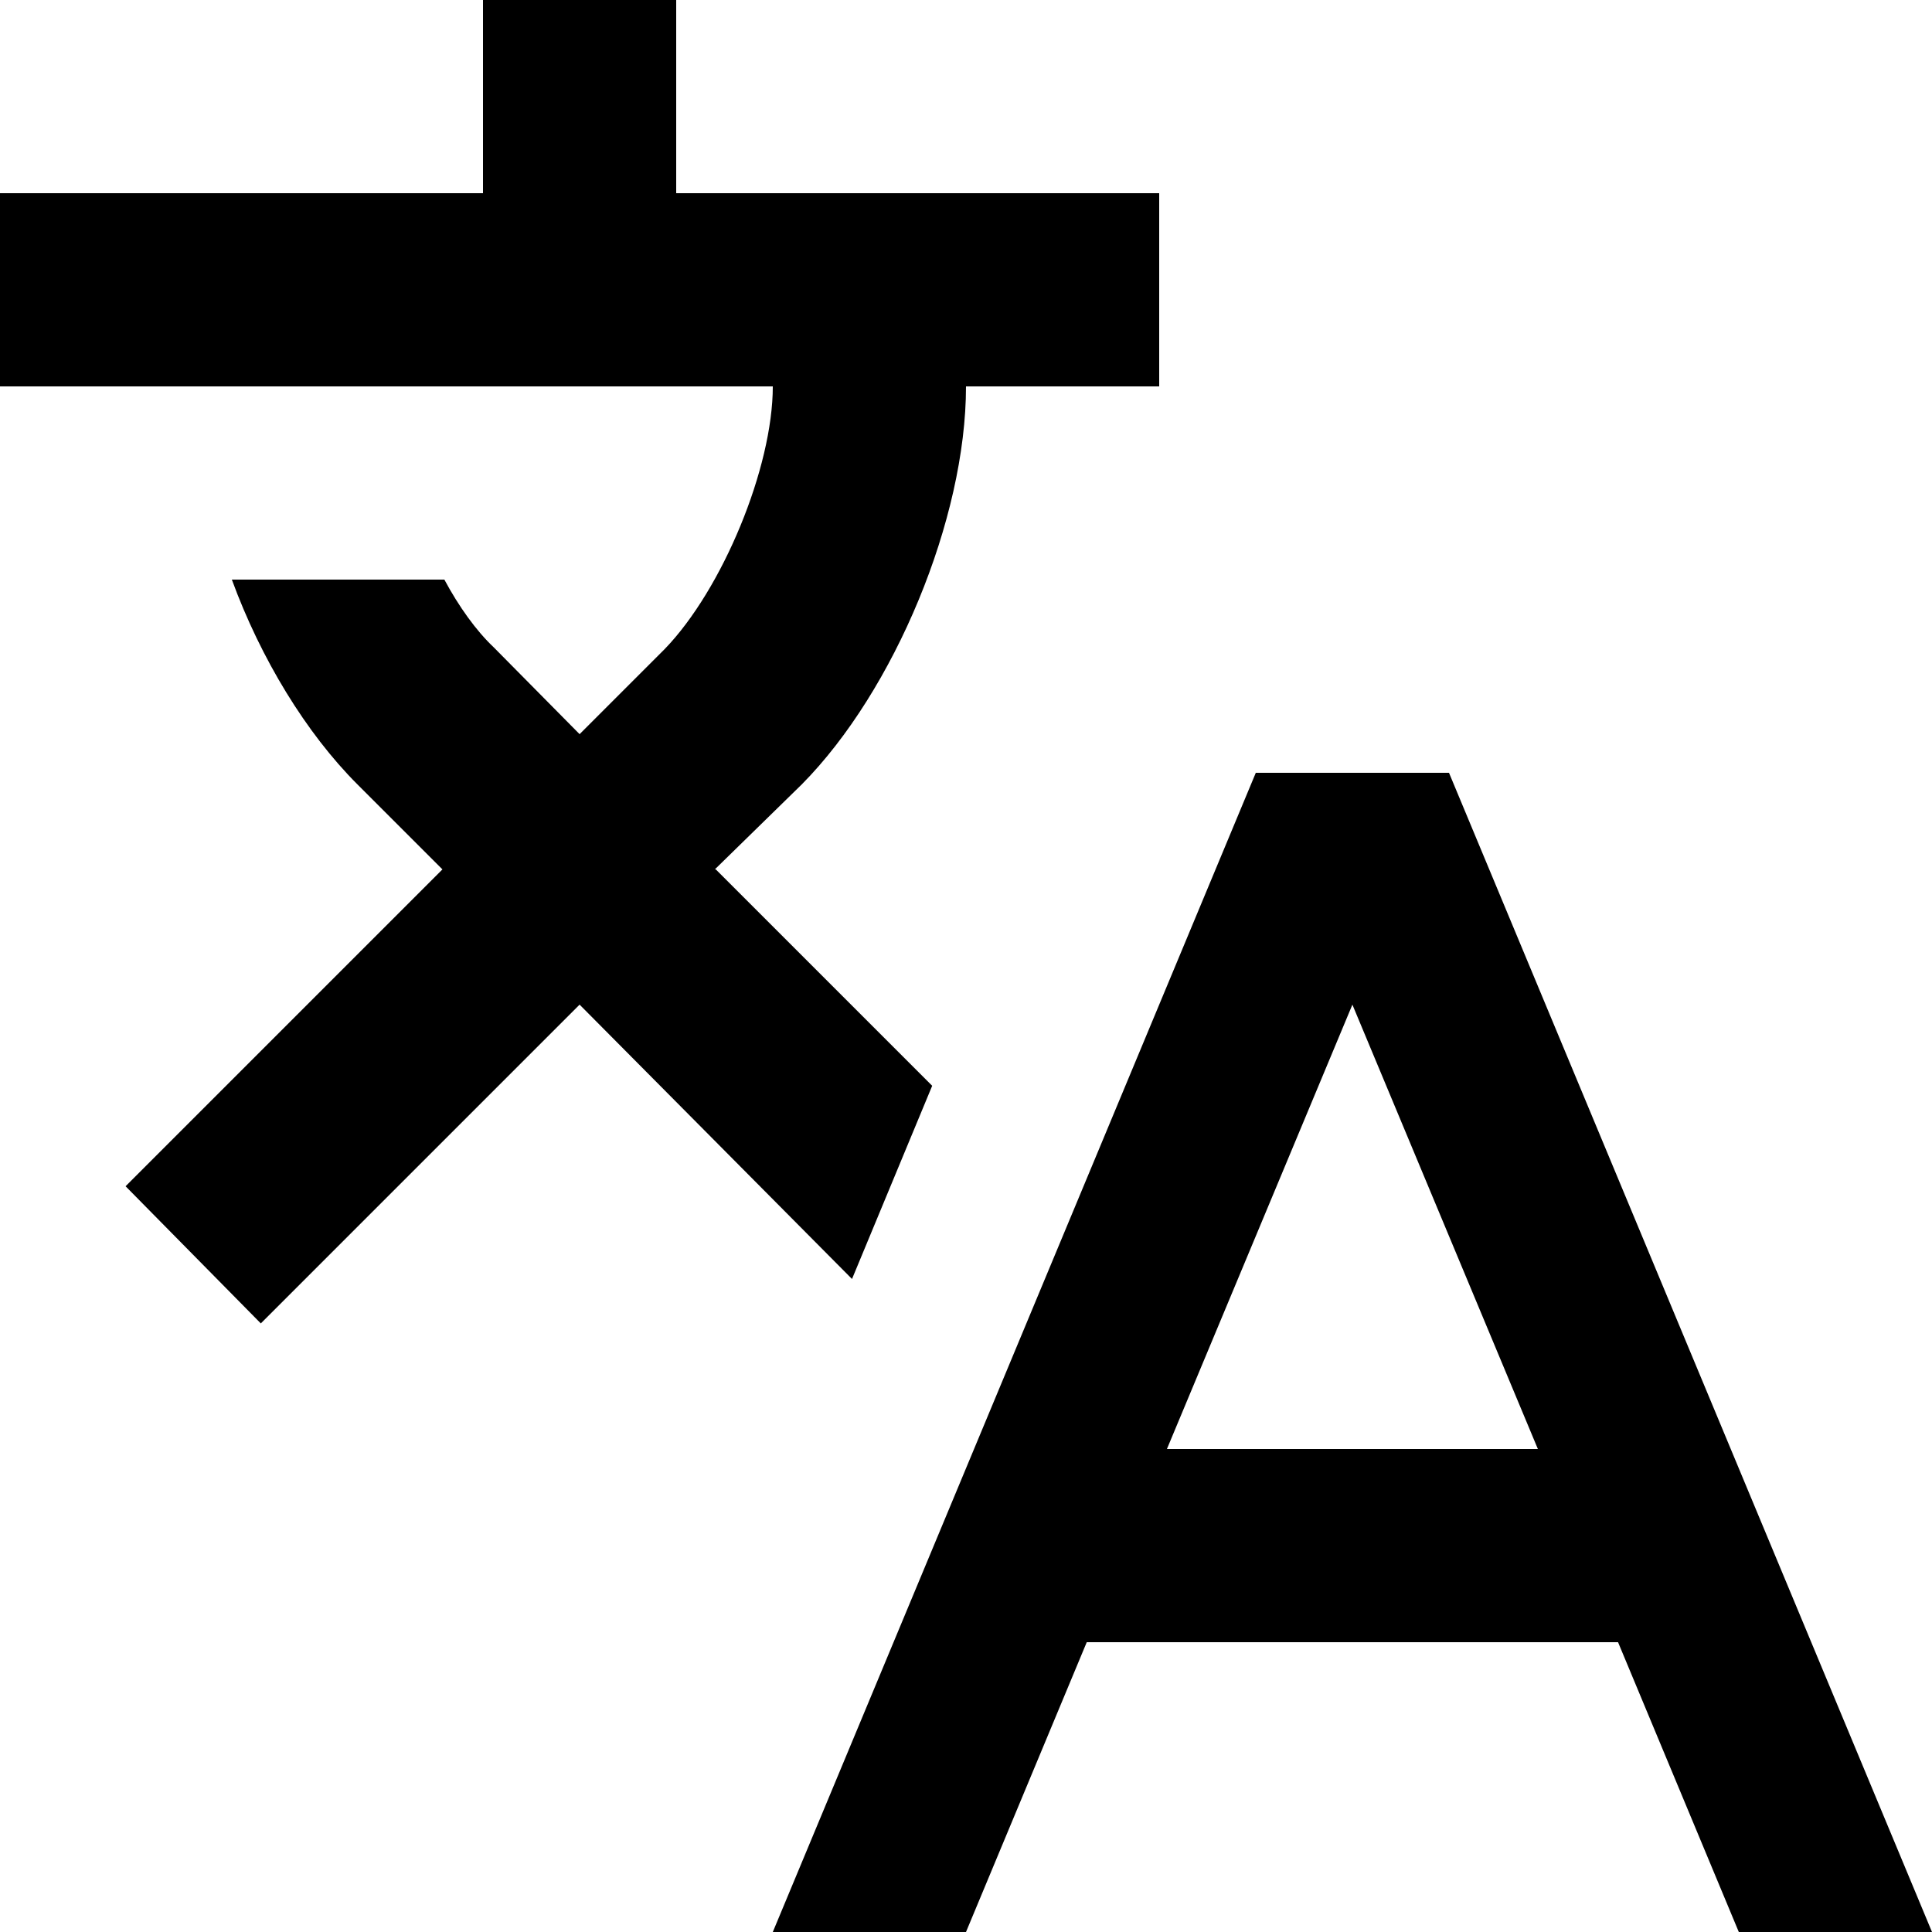
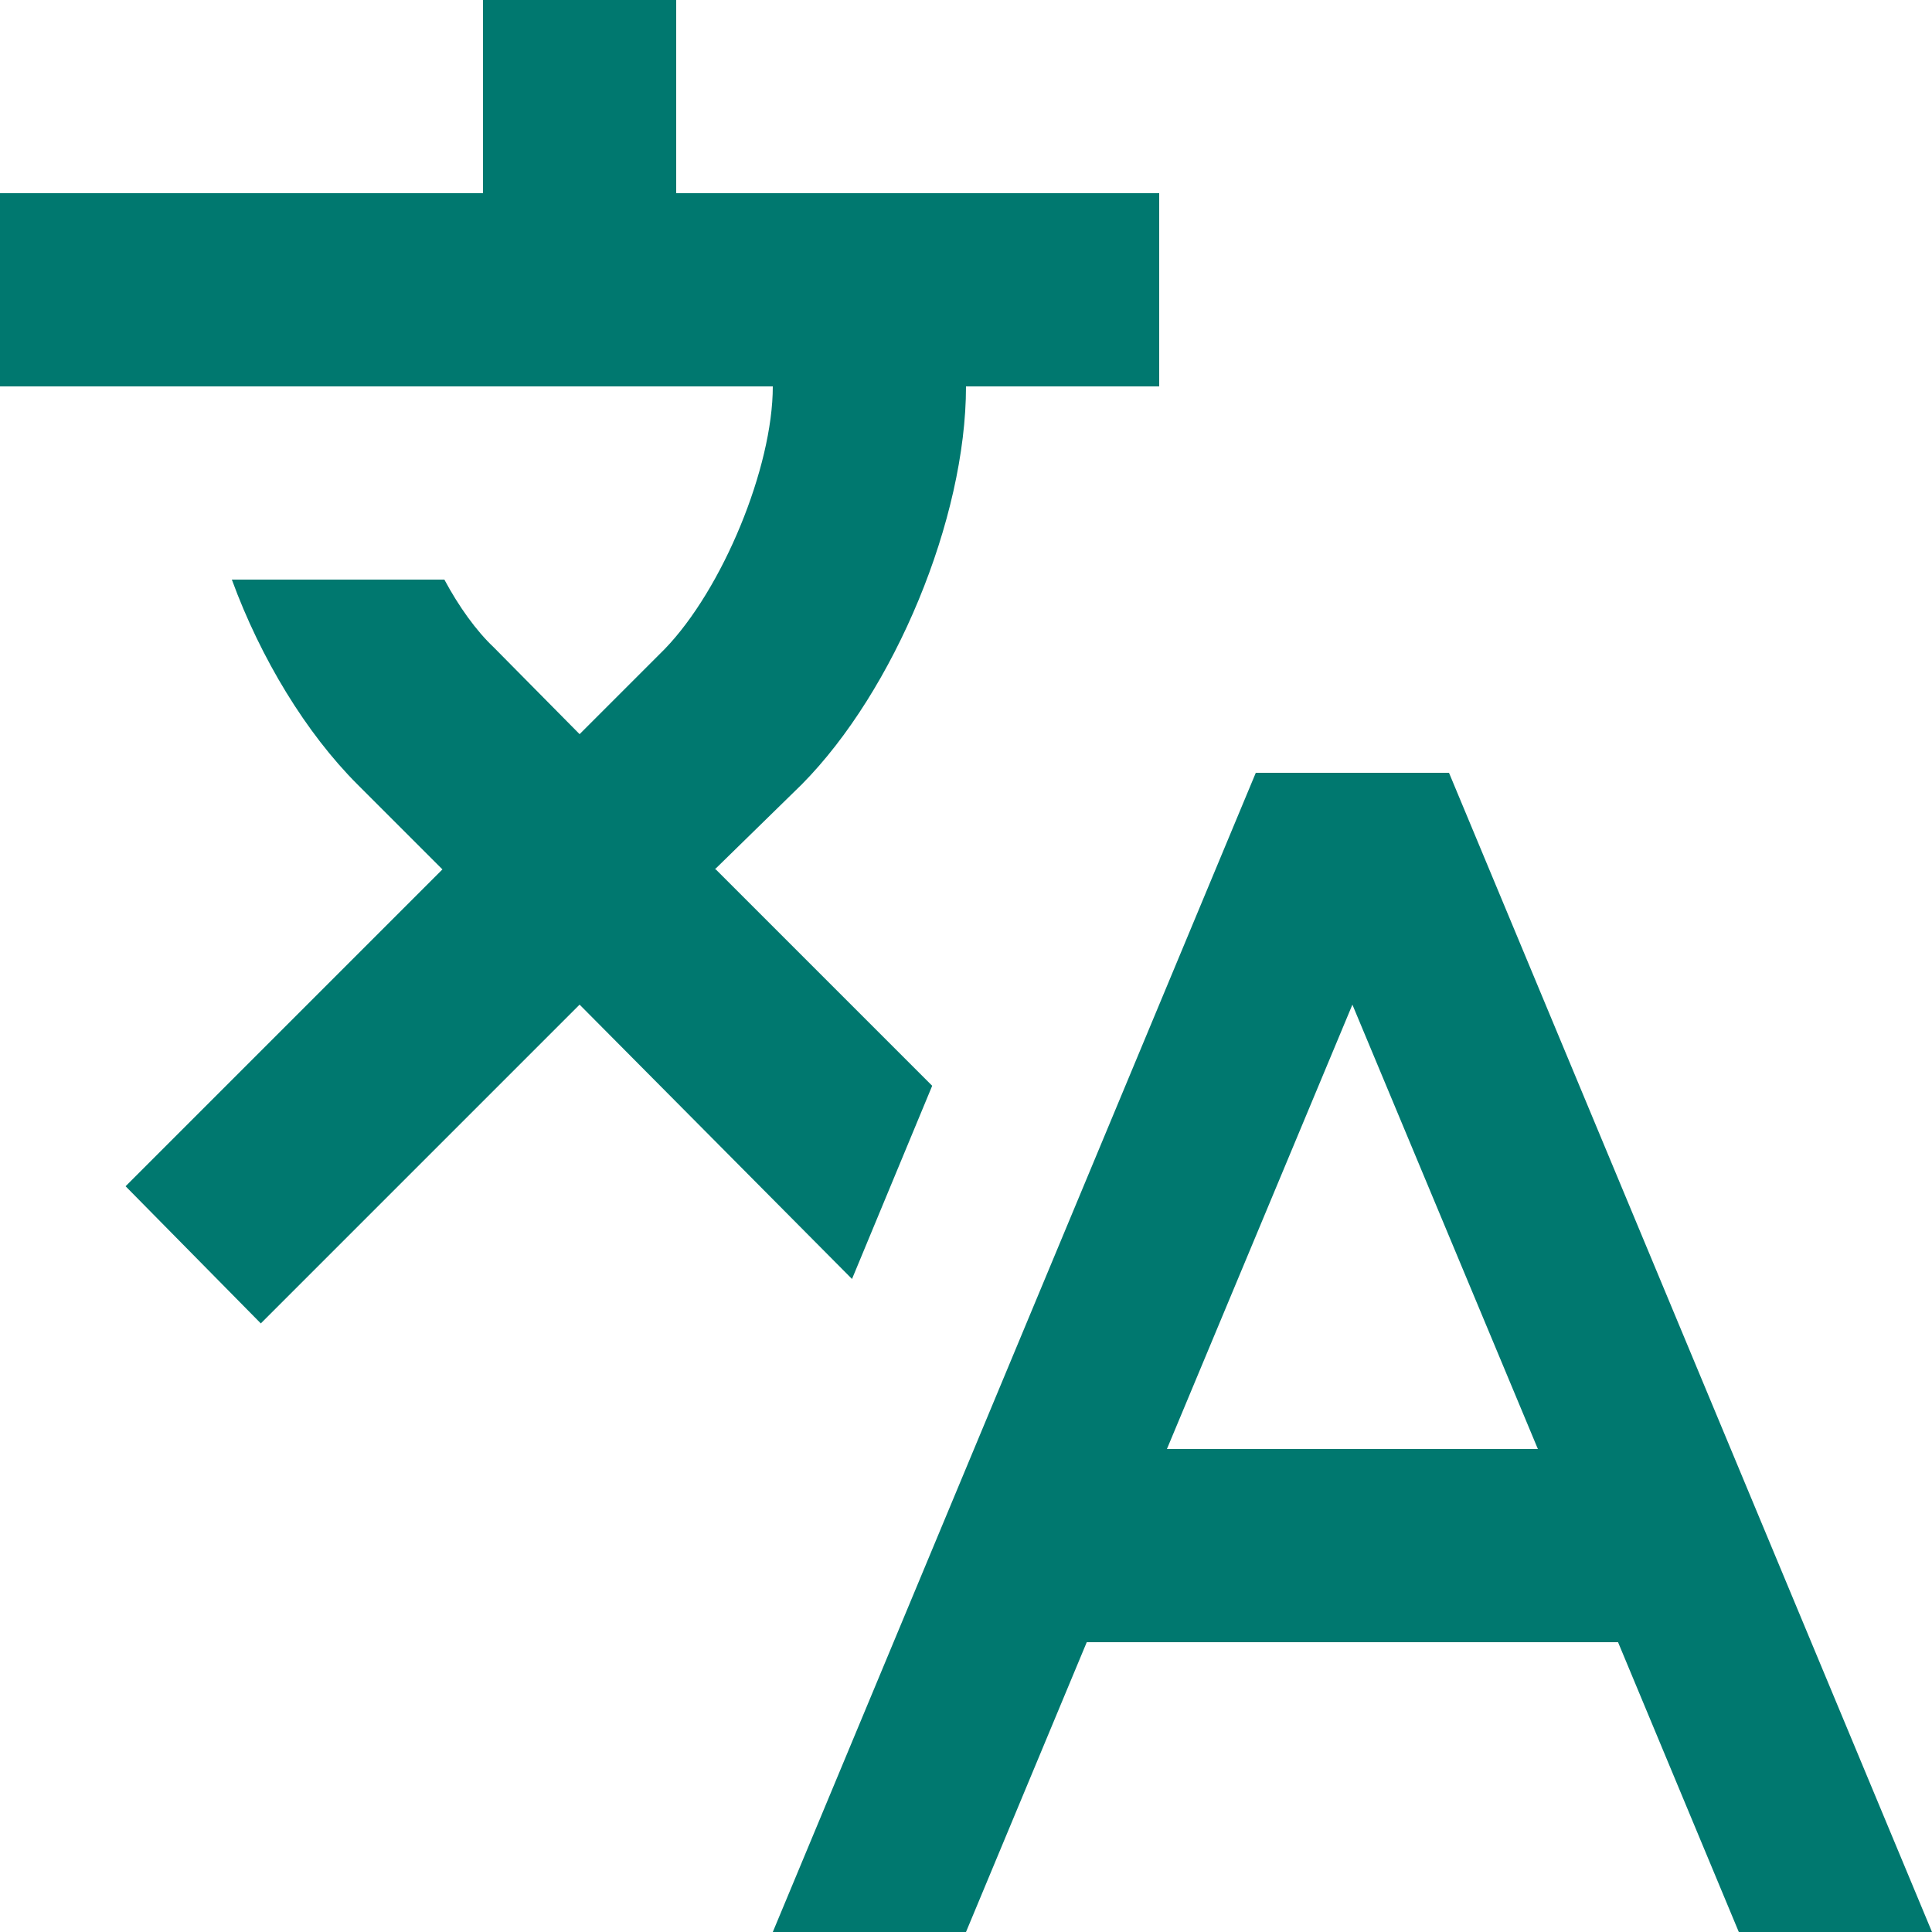
<svg xmlns="http://www.w3.org/2000/svg" viewBox="0 0 20 20">
-   <path d="M7.41 9l2.24 2.24-.83 2L6 10.4l-3.3 3.3-1.4-1.42L4.58 9l-.88-.88c-.53-.53-1-1.3-1.3-2.12h2.2c.15.28.33.53.51.7l.89.9.88-.88C7.48 6.1 8 4.84 8 4H0V2h5V0h2v2h5v2h-2c0 1.37-.74 3.15-1.7 4.12L7.4 9zm3.84 8L10 20H8l5-12h2l5 12h-2l-1.25-3h-5.5zm.83-2h3.84L14 10.4 12.08 15z" />
+   <path fill="#00786F" d="M7.41 9l2.24 2.24-.83 2L6 10.4l-3.3 3.3-1.4-1.42L4.58 9l-.88-.88c-.53-.53-1-1.3-1.3-2.12h2.2c.15.28.33.53.51.7l.89.9.88-.88C7.48 6.1 8 4.84 8 4H0V2h5V0h2v2h5v2h-2c0 1.37-.74 3.15-1.7 4.12L7.4 9zm3.84 8L10 20H8l5-12h2l5 12h-2l-1.25-3h-5.5zm.83-2h3.84L14 10.4 12.08 15z" />
</svg>
